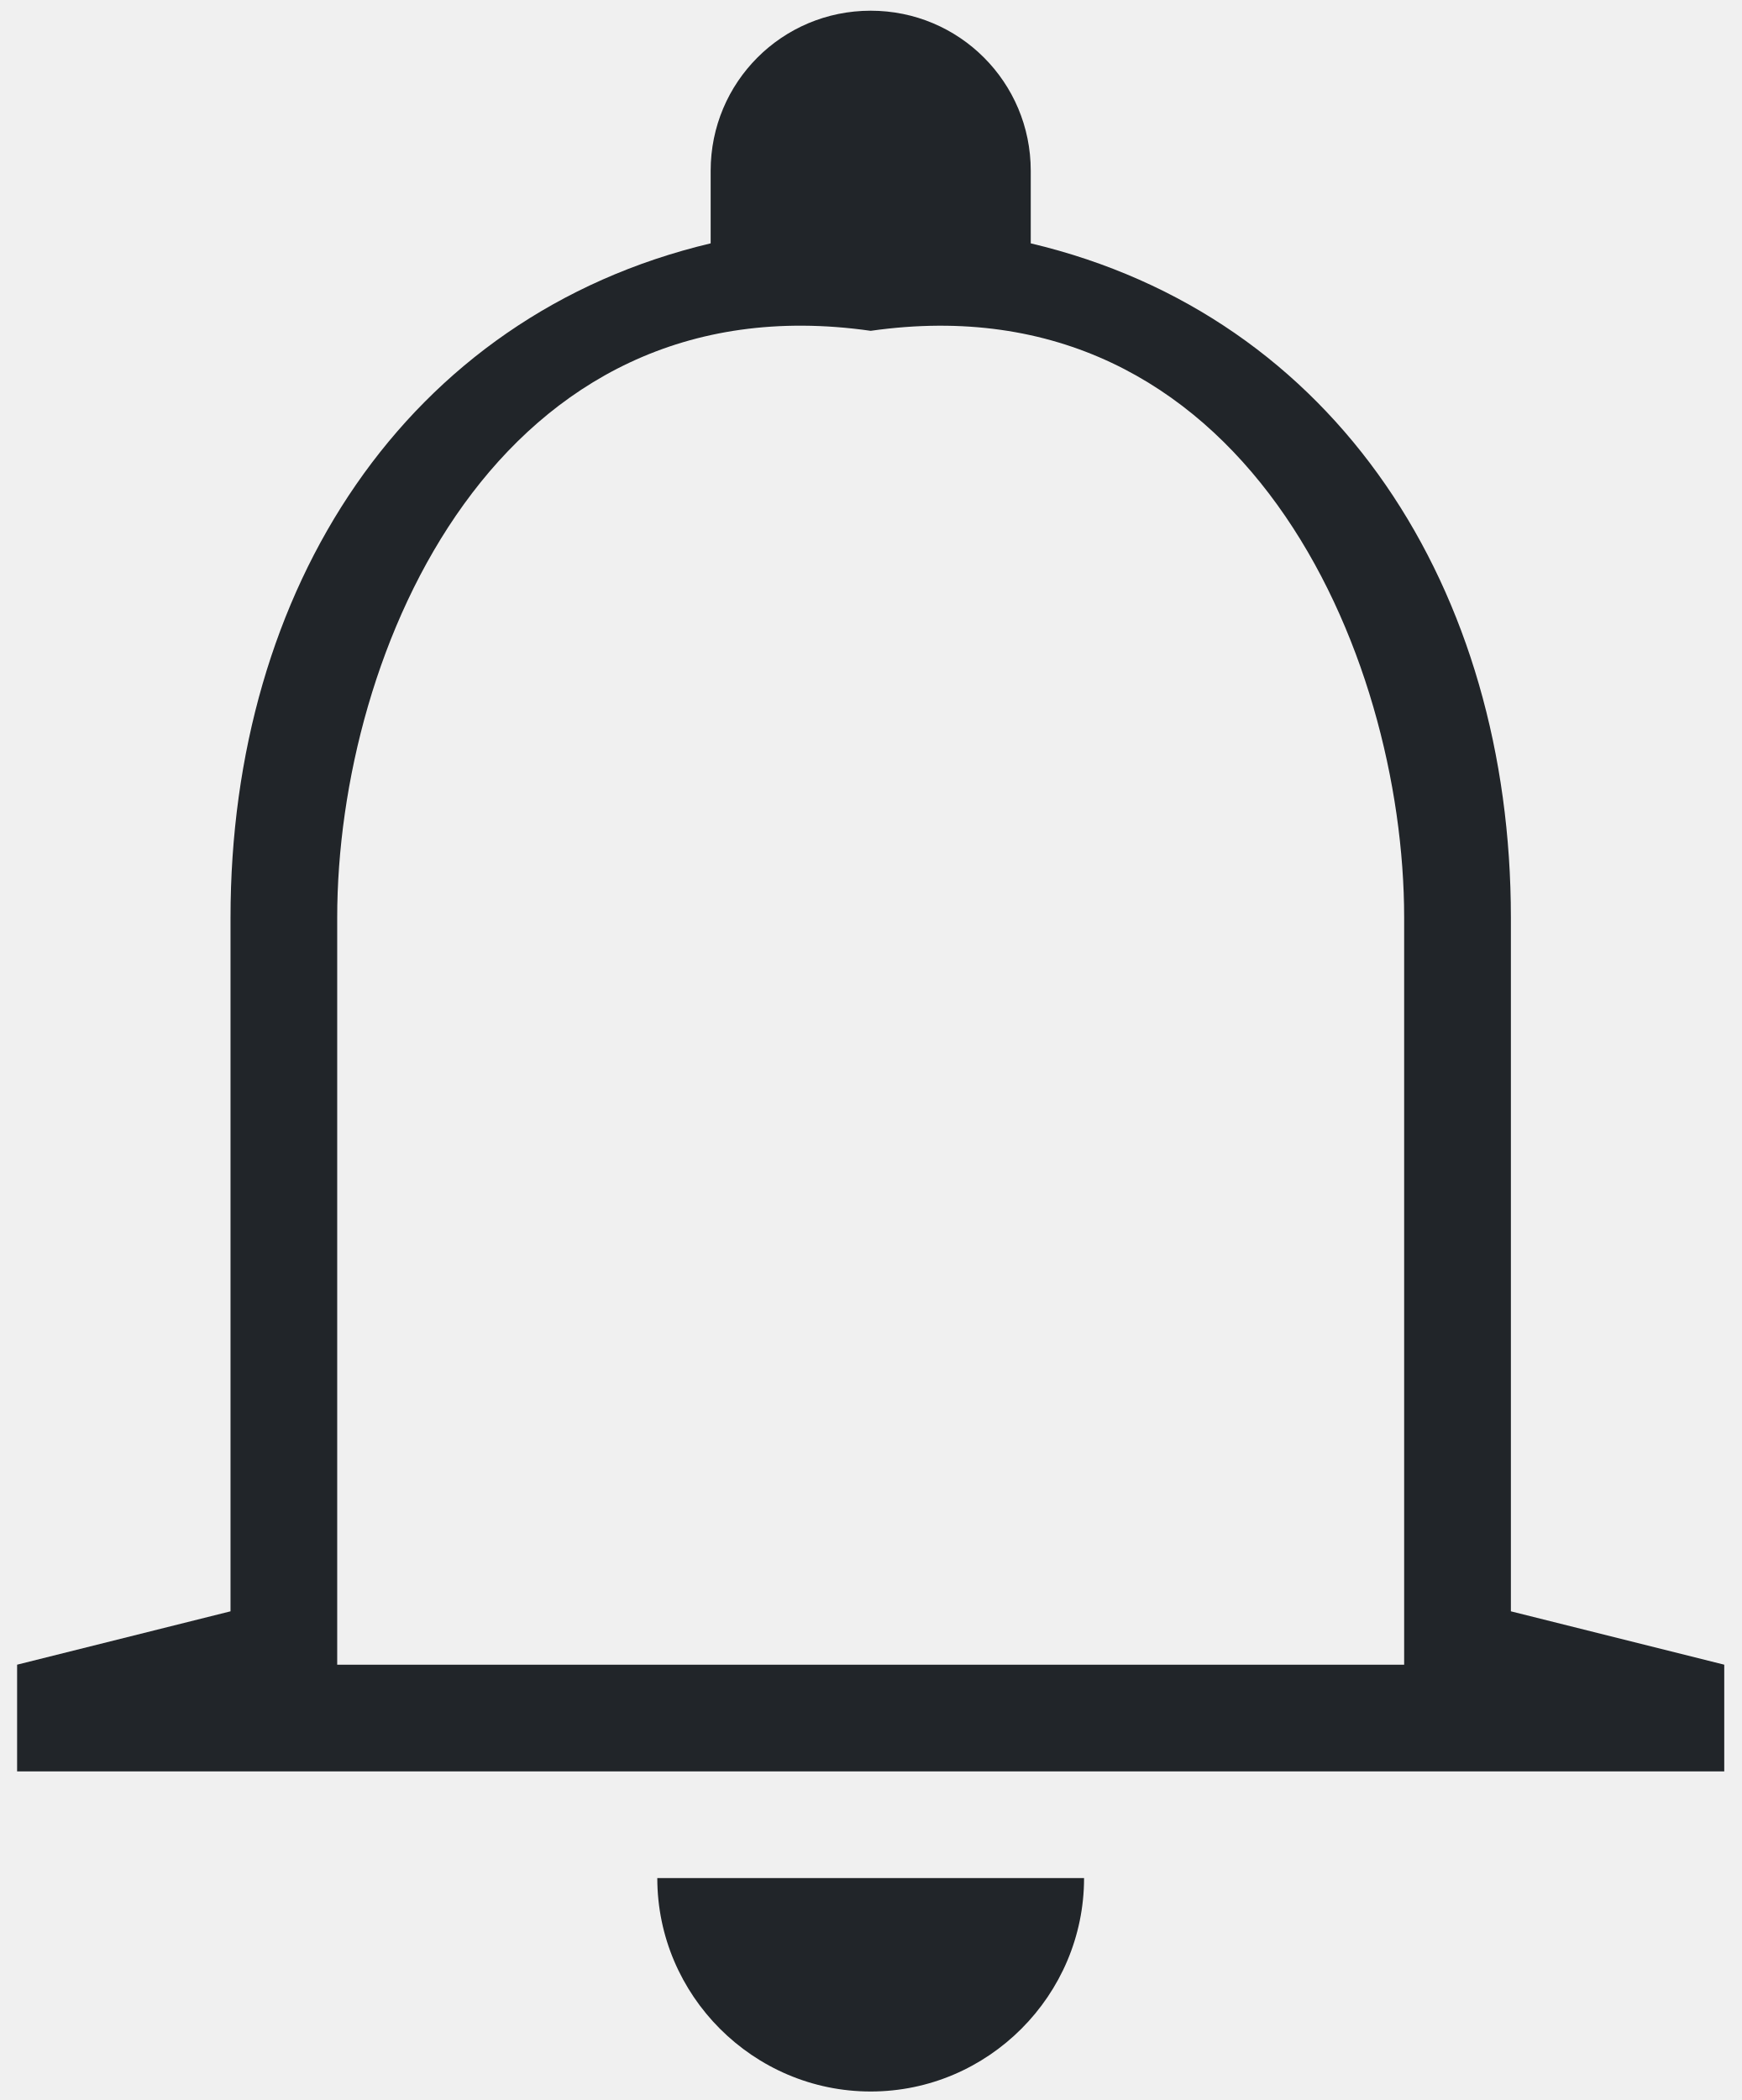
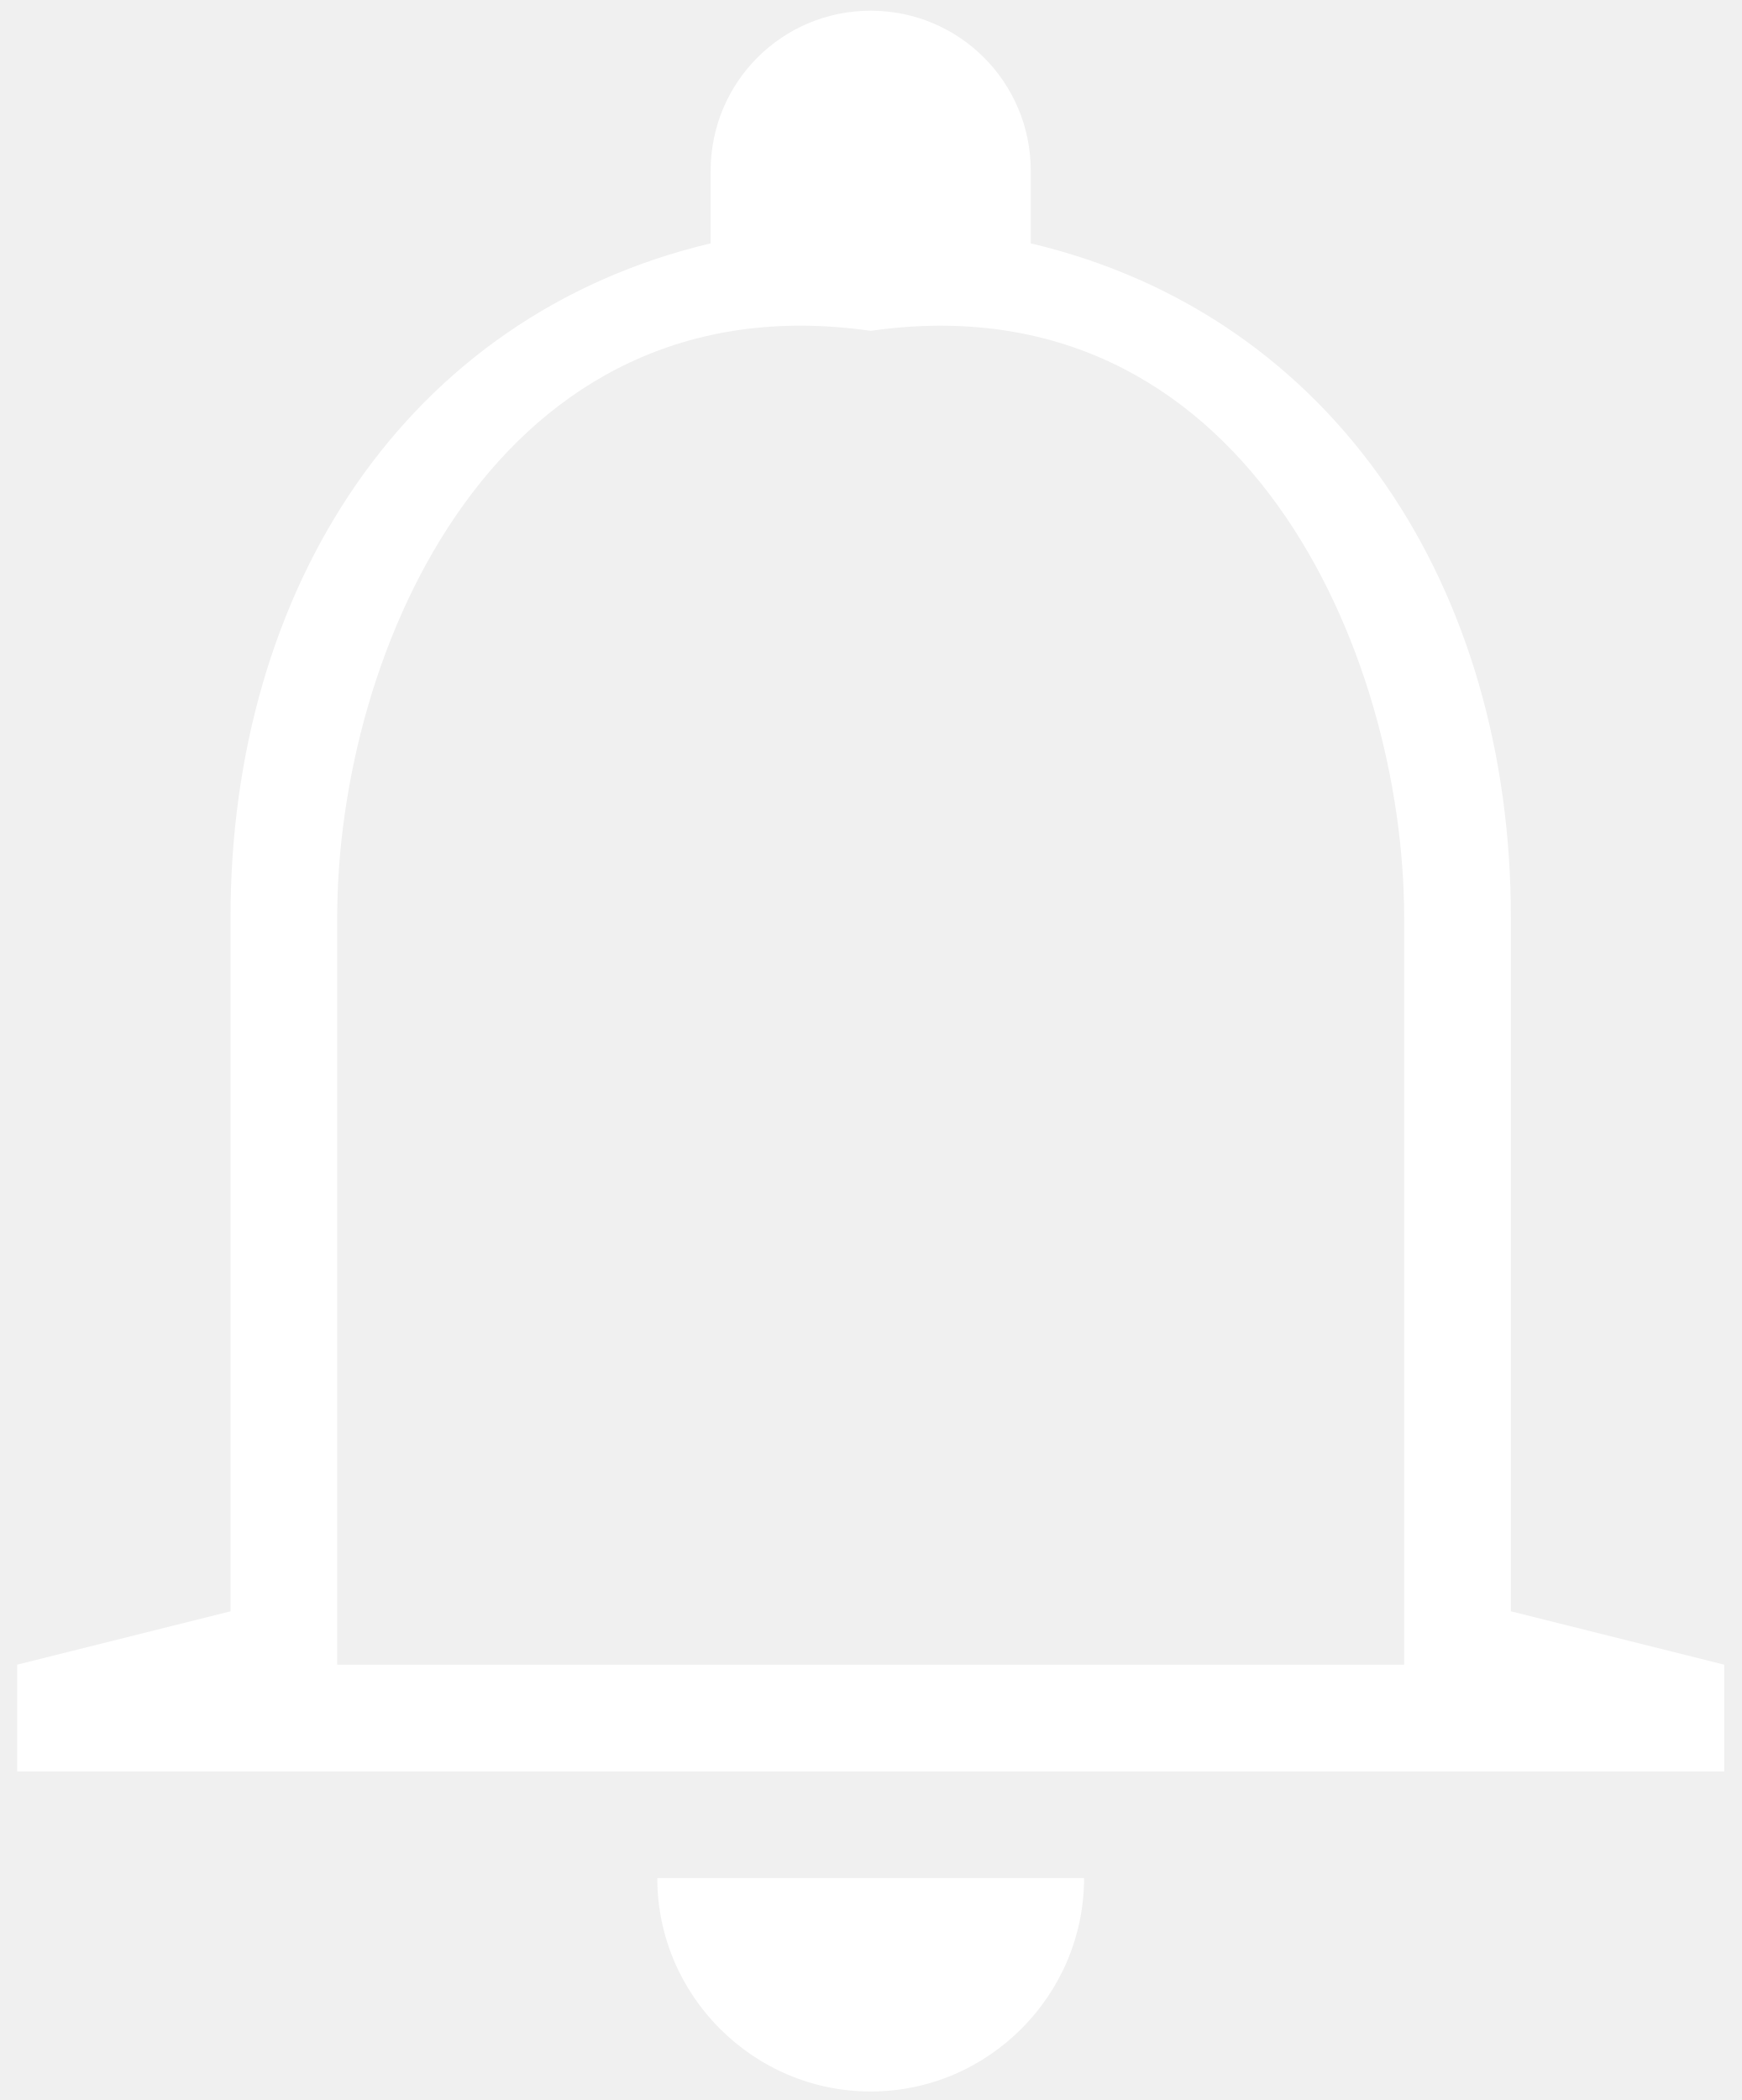
<svg xmlns="http://www.w3.org/2000/svg" width="34" height="41" viewBox="0 0 34 41" fill="none">
-   <path d="M17.001 40.834C19.292 40.834 21.167 38.959 21.167 36.667H12.834C12.834 38.959 14.709 40.834 17.001 40.834ZM29.501 31.459V17.917C29.501 11.521 26.105 6.167 20.126 4.751V3.334C20.126 1.605 18.73 0.209 17.001 0.209C15.271 0.209 13.876 1.605 13.876 3.334V4.751C7.917 6.167 4.501 11.501 4.501 17.917V31.459L0.334 32.501V34.584H33.667V32.501L29.501 31.459ZM27.417 32.501H6.584V17.917C6.584 12.709 9.709 5.417 17.001 6.459C24.292 5.417 27.417 12.751 27.417 17.917V32.501Z" fill="#212529" />
+   <path d="M17.001 40.834C19.292 40.834 21.167 38.959 21.167 36.667H12.834C12.834 38.959 14.709 40.834 17.001 40.834ZM29.501 31.459V17.917C29.501 11.521 26.105 6.167 20.126 4.751V3.334C20.126 1.605 18.73 0.209 17.001 0.209C15.271 0.209 13.876 1.605 13.876 3.334V4.751C7.917 6.167 4.501 11.501 4.501 17.917V31.459L0.334 32.501V34.584H33.667V32.501L29.501 31.459ZM27.417 32.501H6.584V17.917C6.584 12.709 9.709 5.417 17.001 6.459C24.292 5.417 27.417 12.751 27.417 17.917V32.501Z" fill="white" />
</svg>
